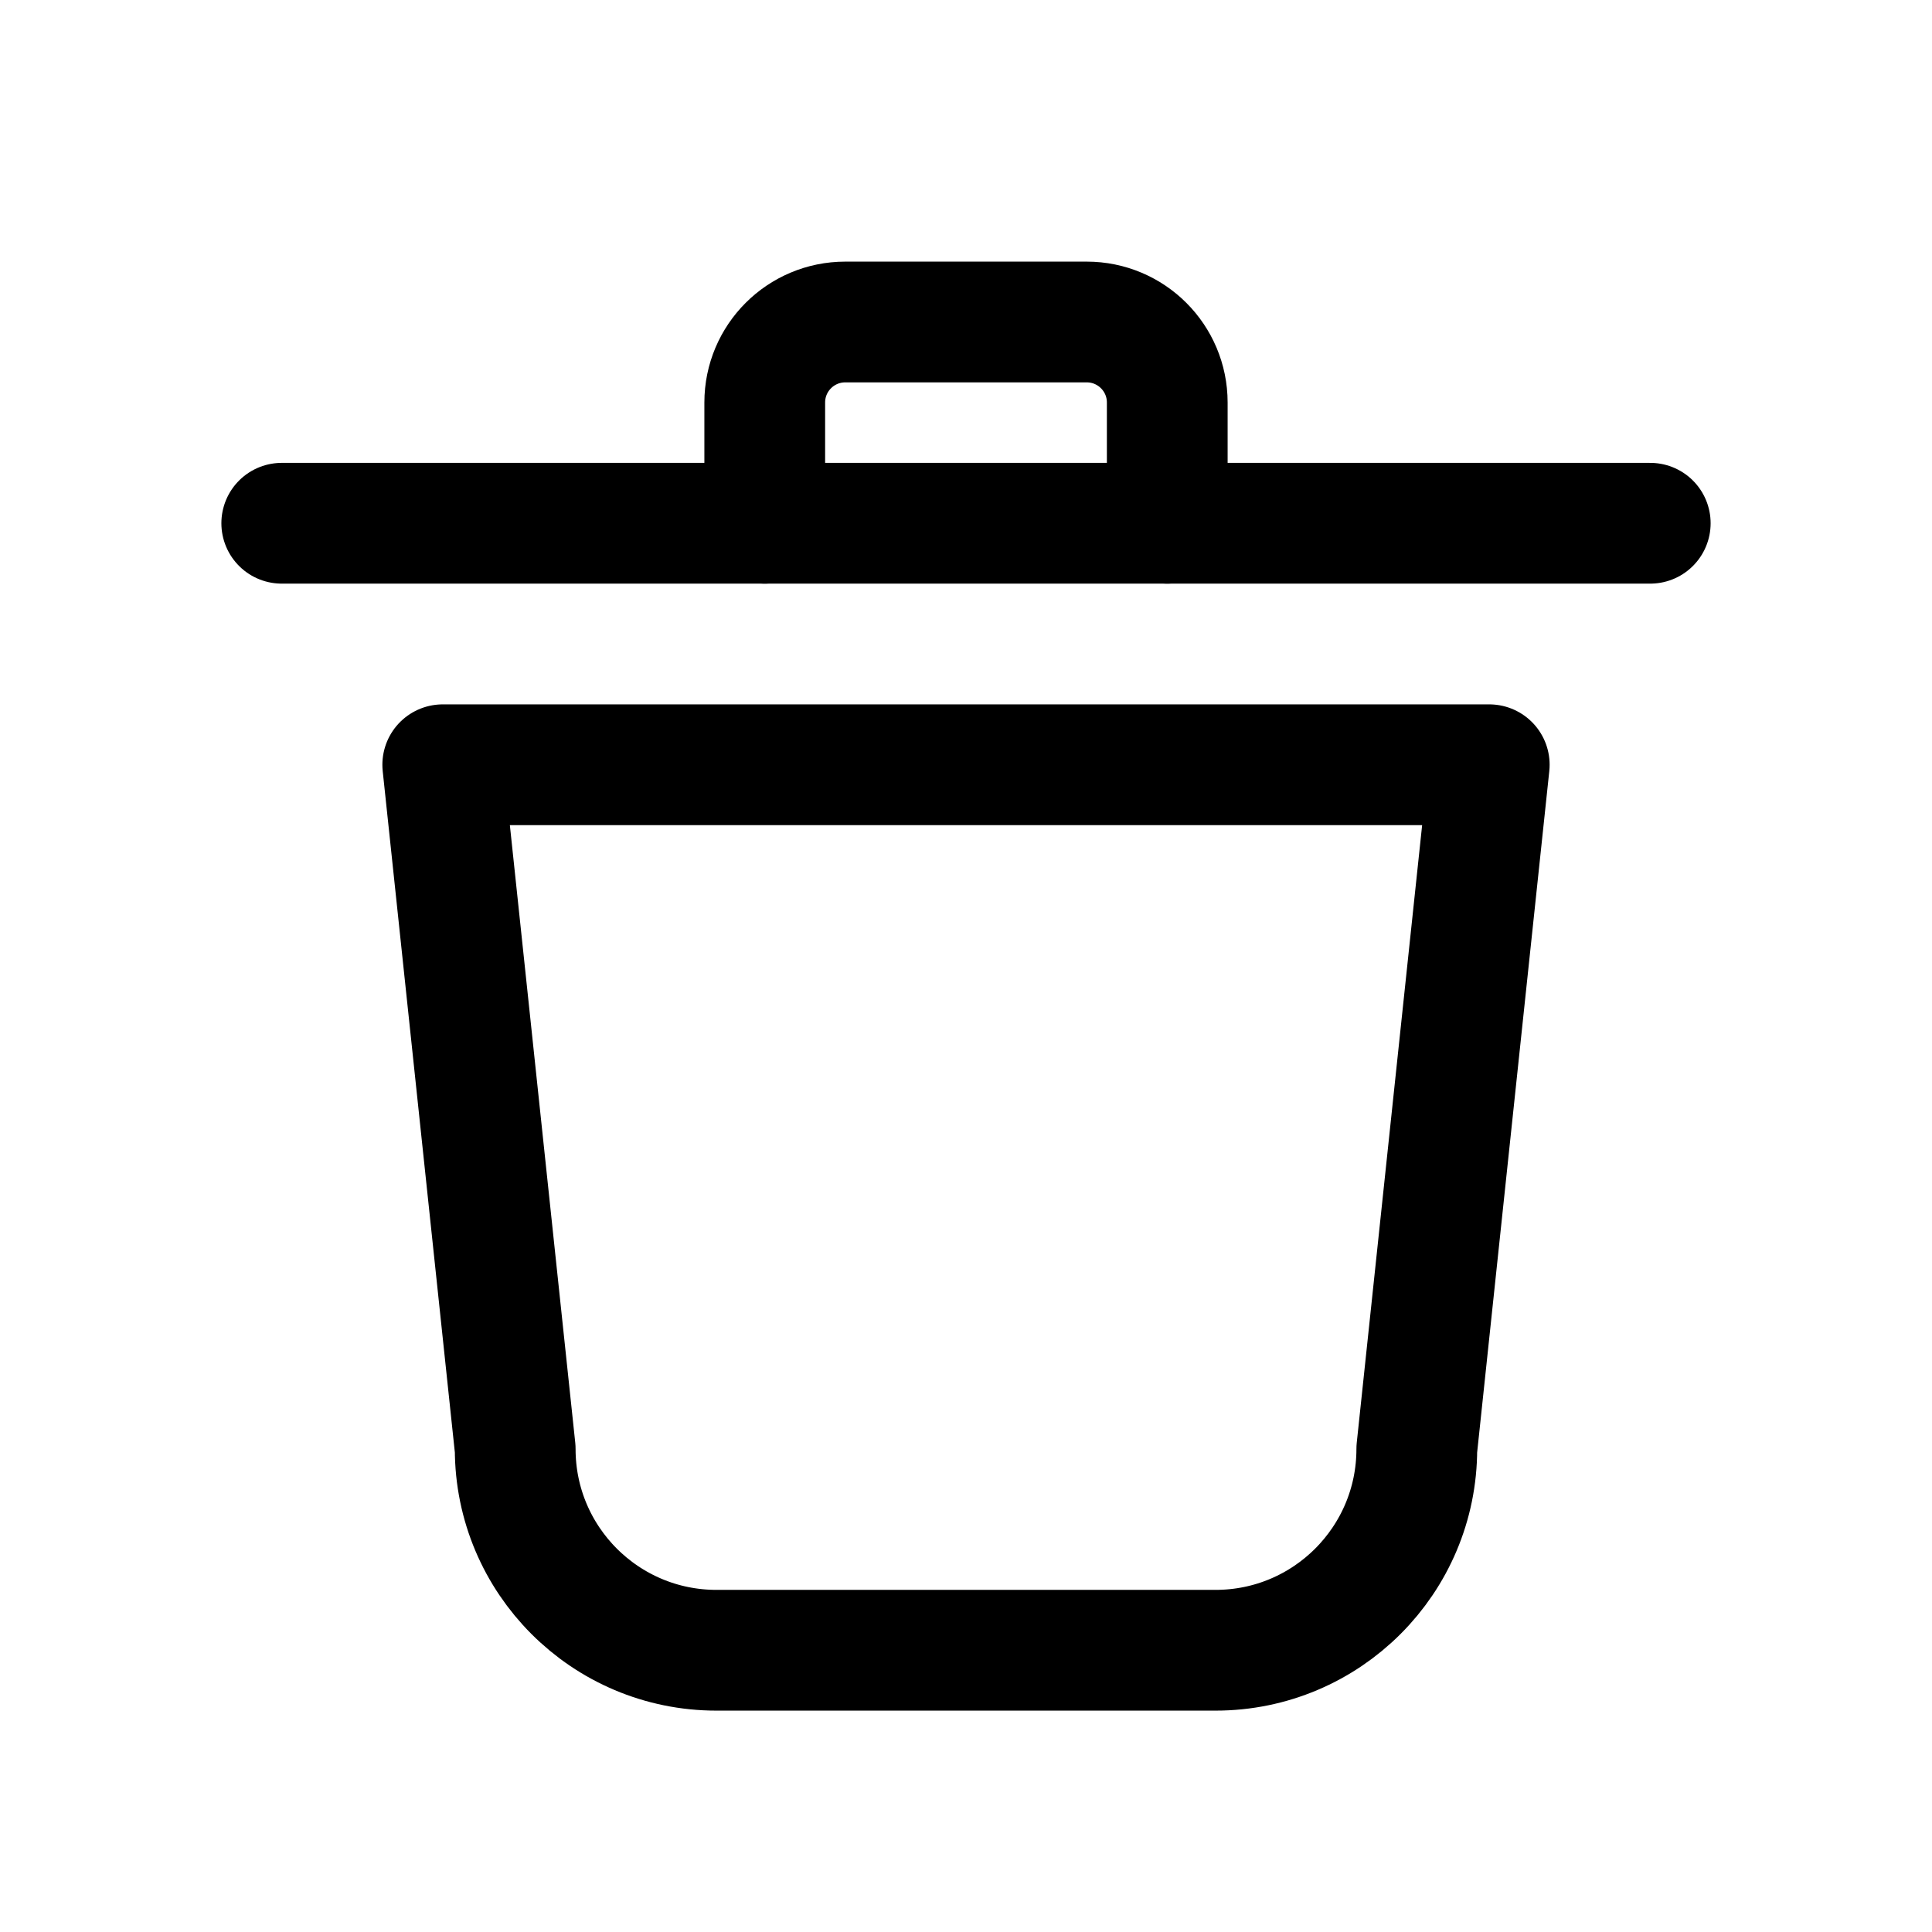
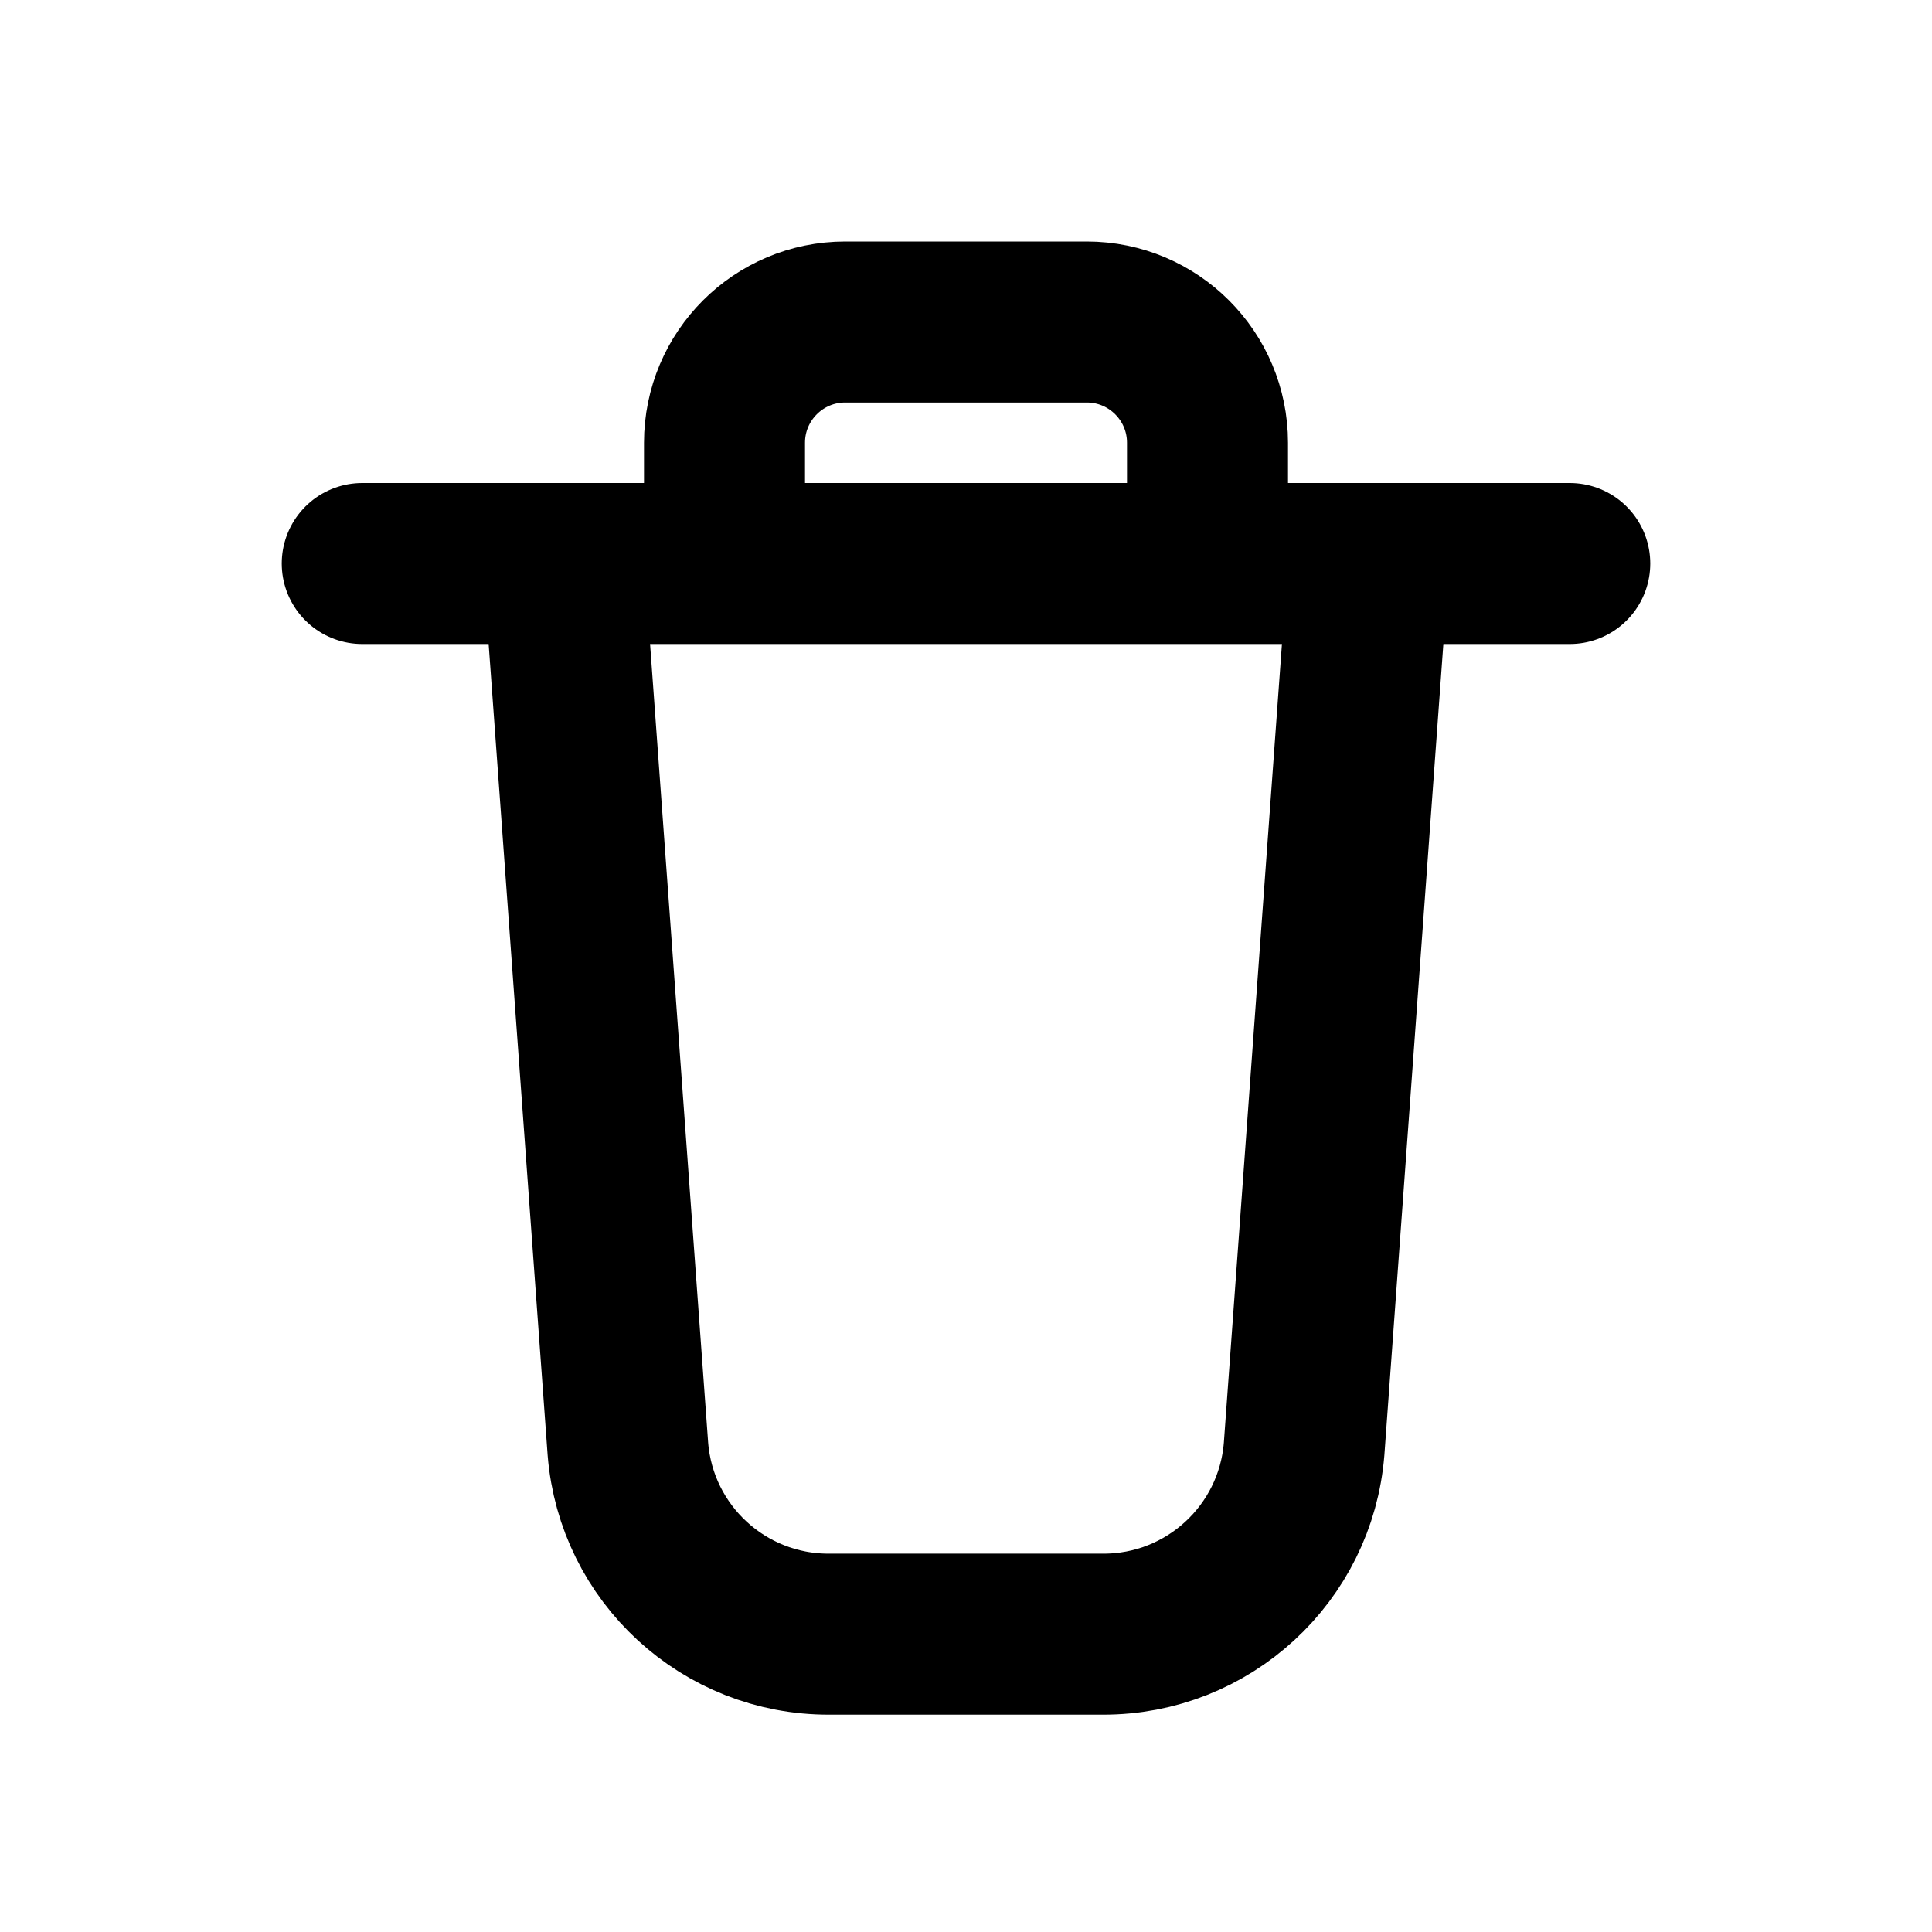
- <svg xmlns="http://www.w3.org/2000/svg" viewBox="0 0 24 24" fill="none" stroke="currentColor" stroke-width="1.5" stroke-linecap="round" stroke-linejoin="round">
-   <path d="M3.5 6.5h17" />
-   <path d="M9.5 6.5V5a1 1 0 0 1 1-1h3a1 1 0 0 1 1 1v1.5" />
-   <path d="M5.5 9.5h13l-.9 8.5a2.5 2.5 0 0 1-2.5 2.5H8.9A2.5 2.5 0 0 1 6.4 18z" />
+ <svg xmlns="http://www.w3.org/2000/svg" viewBox="0 0 24 24" fill="none" stroke="currentColor" stroke-width="2" stroke-linecap="round" stroke-linejoin="round">
+   <path d="M4.5 7h15M7 7l.8 11a2.5 2.5 0 0 0 2.5 2.3h3.4a2.5 2.5 0 0 0 2.5-2.3L17 7M9 7V5.5A1.5 1.5 0 0 1 10.5 4h3A1.5 1.5 0 0 1 15 5.5V7" />
</svg>
